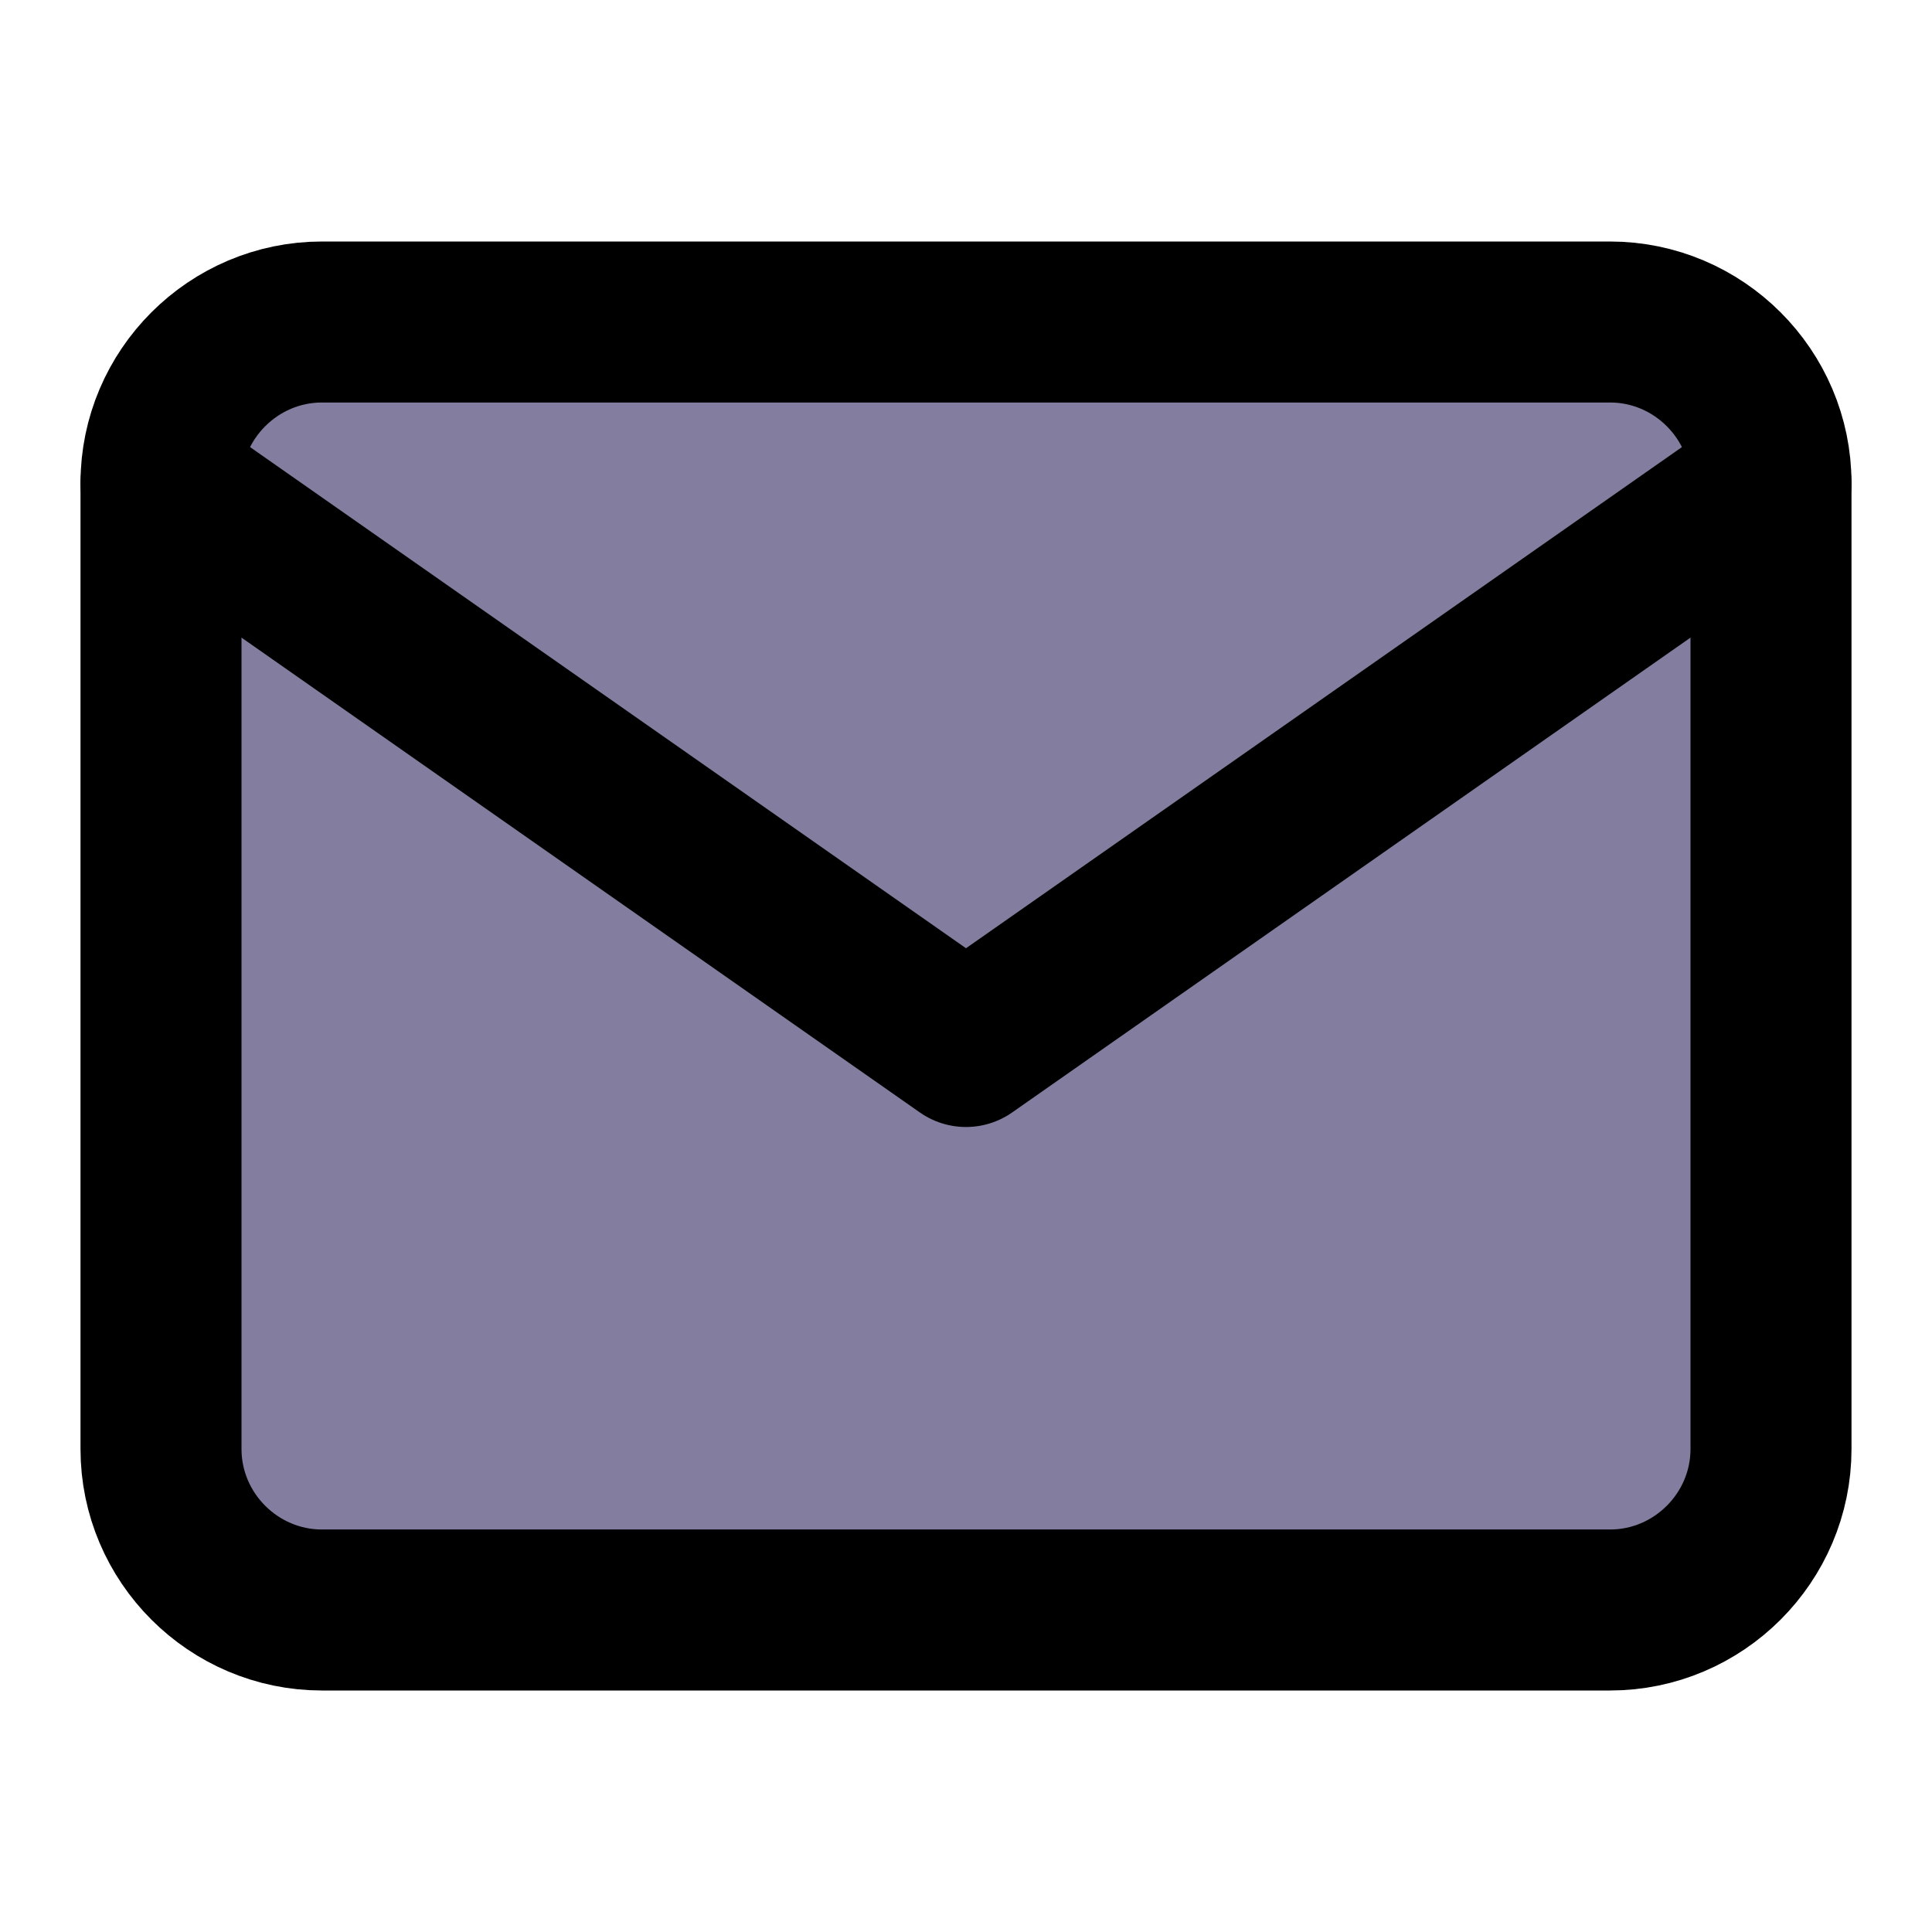
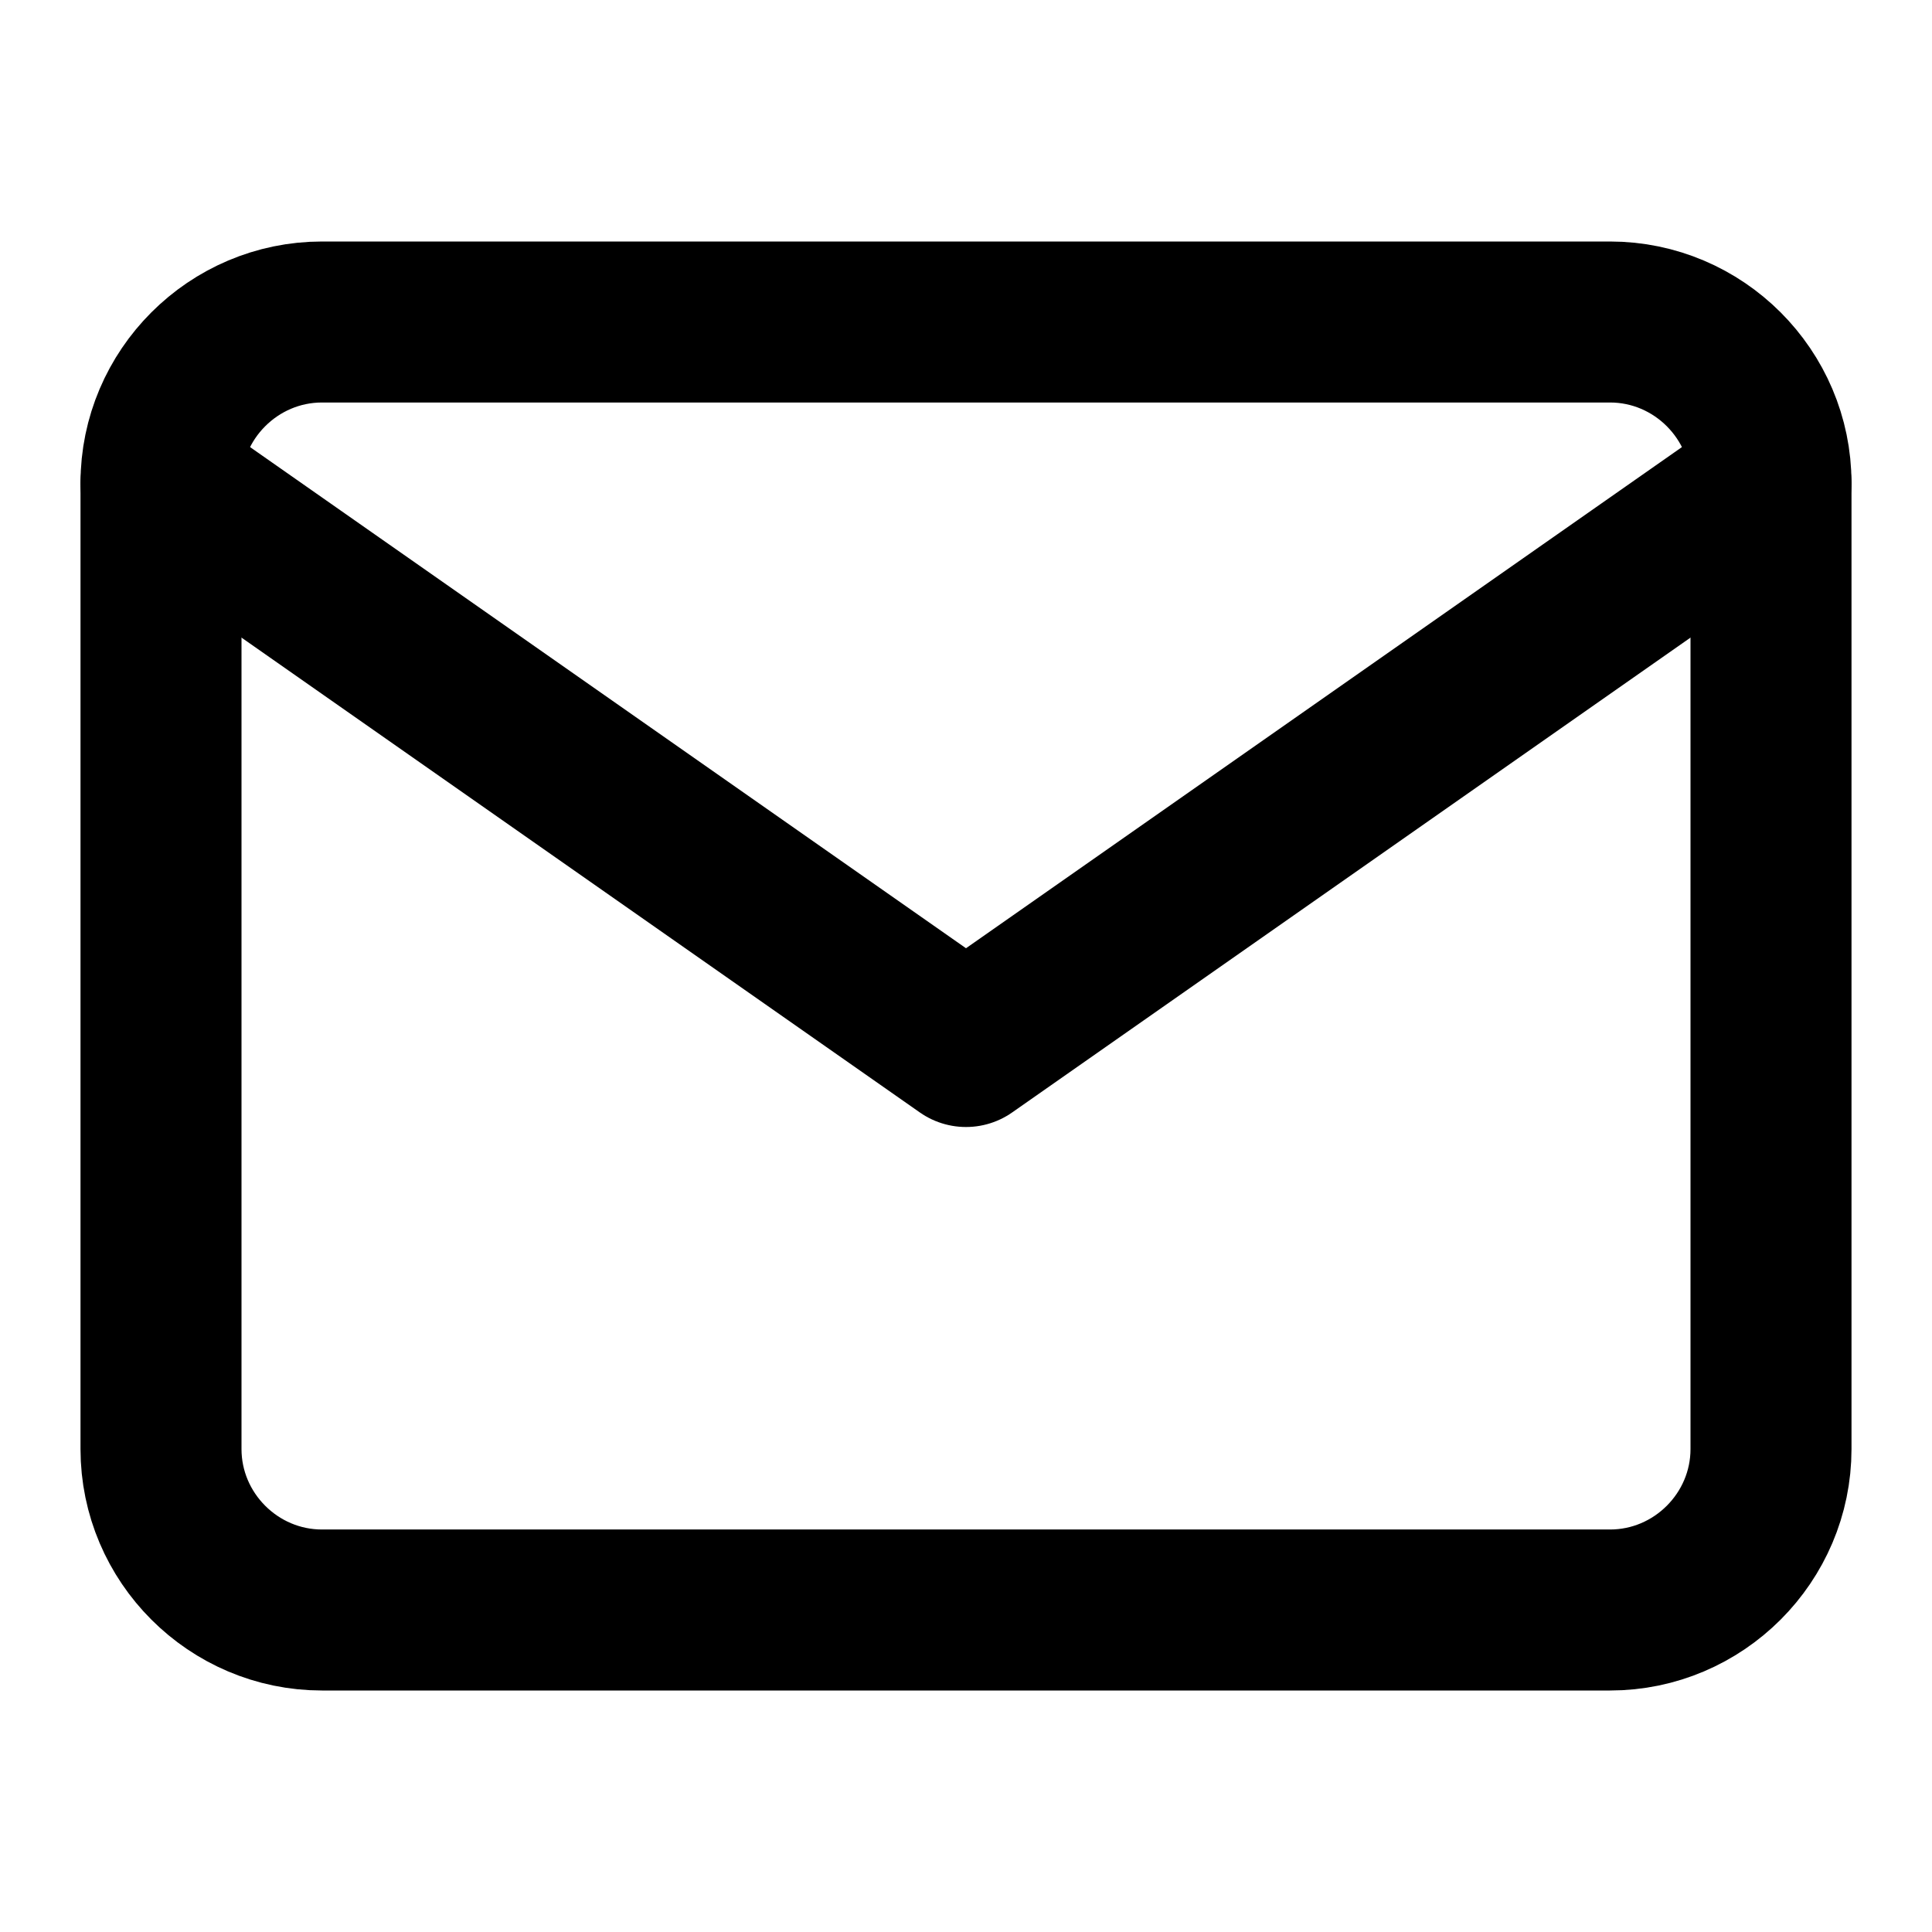
- <svg xmlns="http://www.w3.org/2000/svg" width="24" height="24" viewBox="0 0 24 24" fill="#837E9F" stroke="currentColor" stroke-width="2" stroke-linecap="round" stroke-linejoin="round" class="feather feather-mail">
+ <svg xmlns="http://www.w3.org/2000/svg" width="24" height="24" viewBox="0 0 24 24" fill="none" stroke="currentColor" stroke-width="2" stroke-linecap="round" stroke-linejoin="round" class="feather feather-mail">
  <path d="M4 4h16c1.1 0 2 .9 2 2v12c0 1.1-.9 2-2 2H4c-1.1 0-2-.9-2-2V6c0-1.1.9-2 2-2z" />
  <polyline points="22,6 12,13 2,6" />
</svg>
